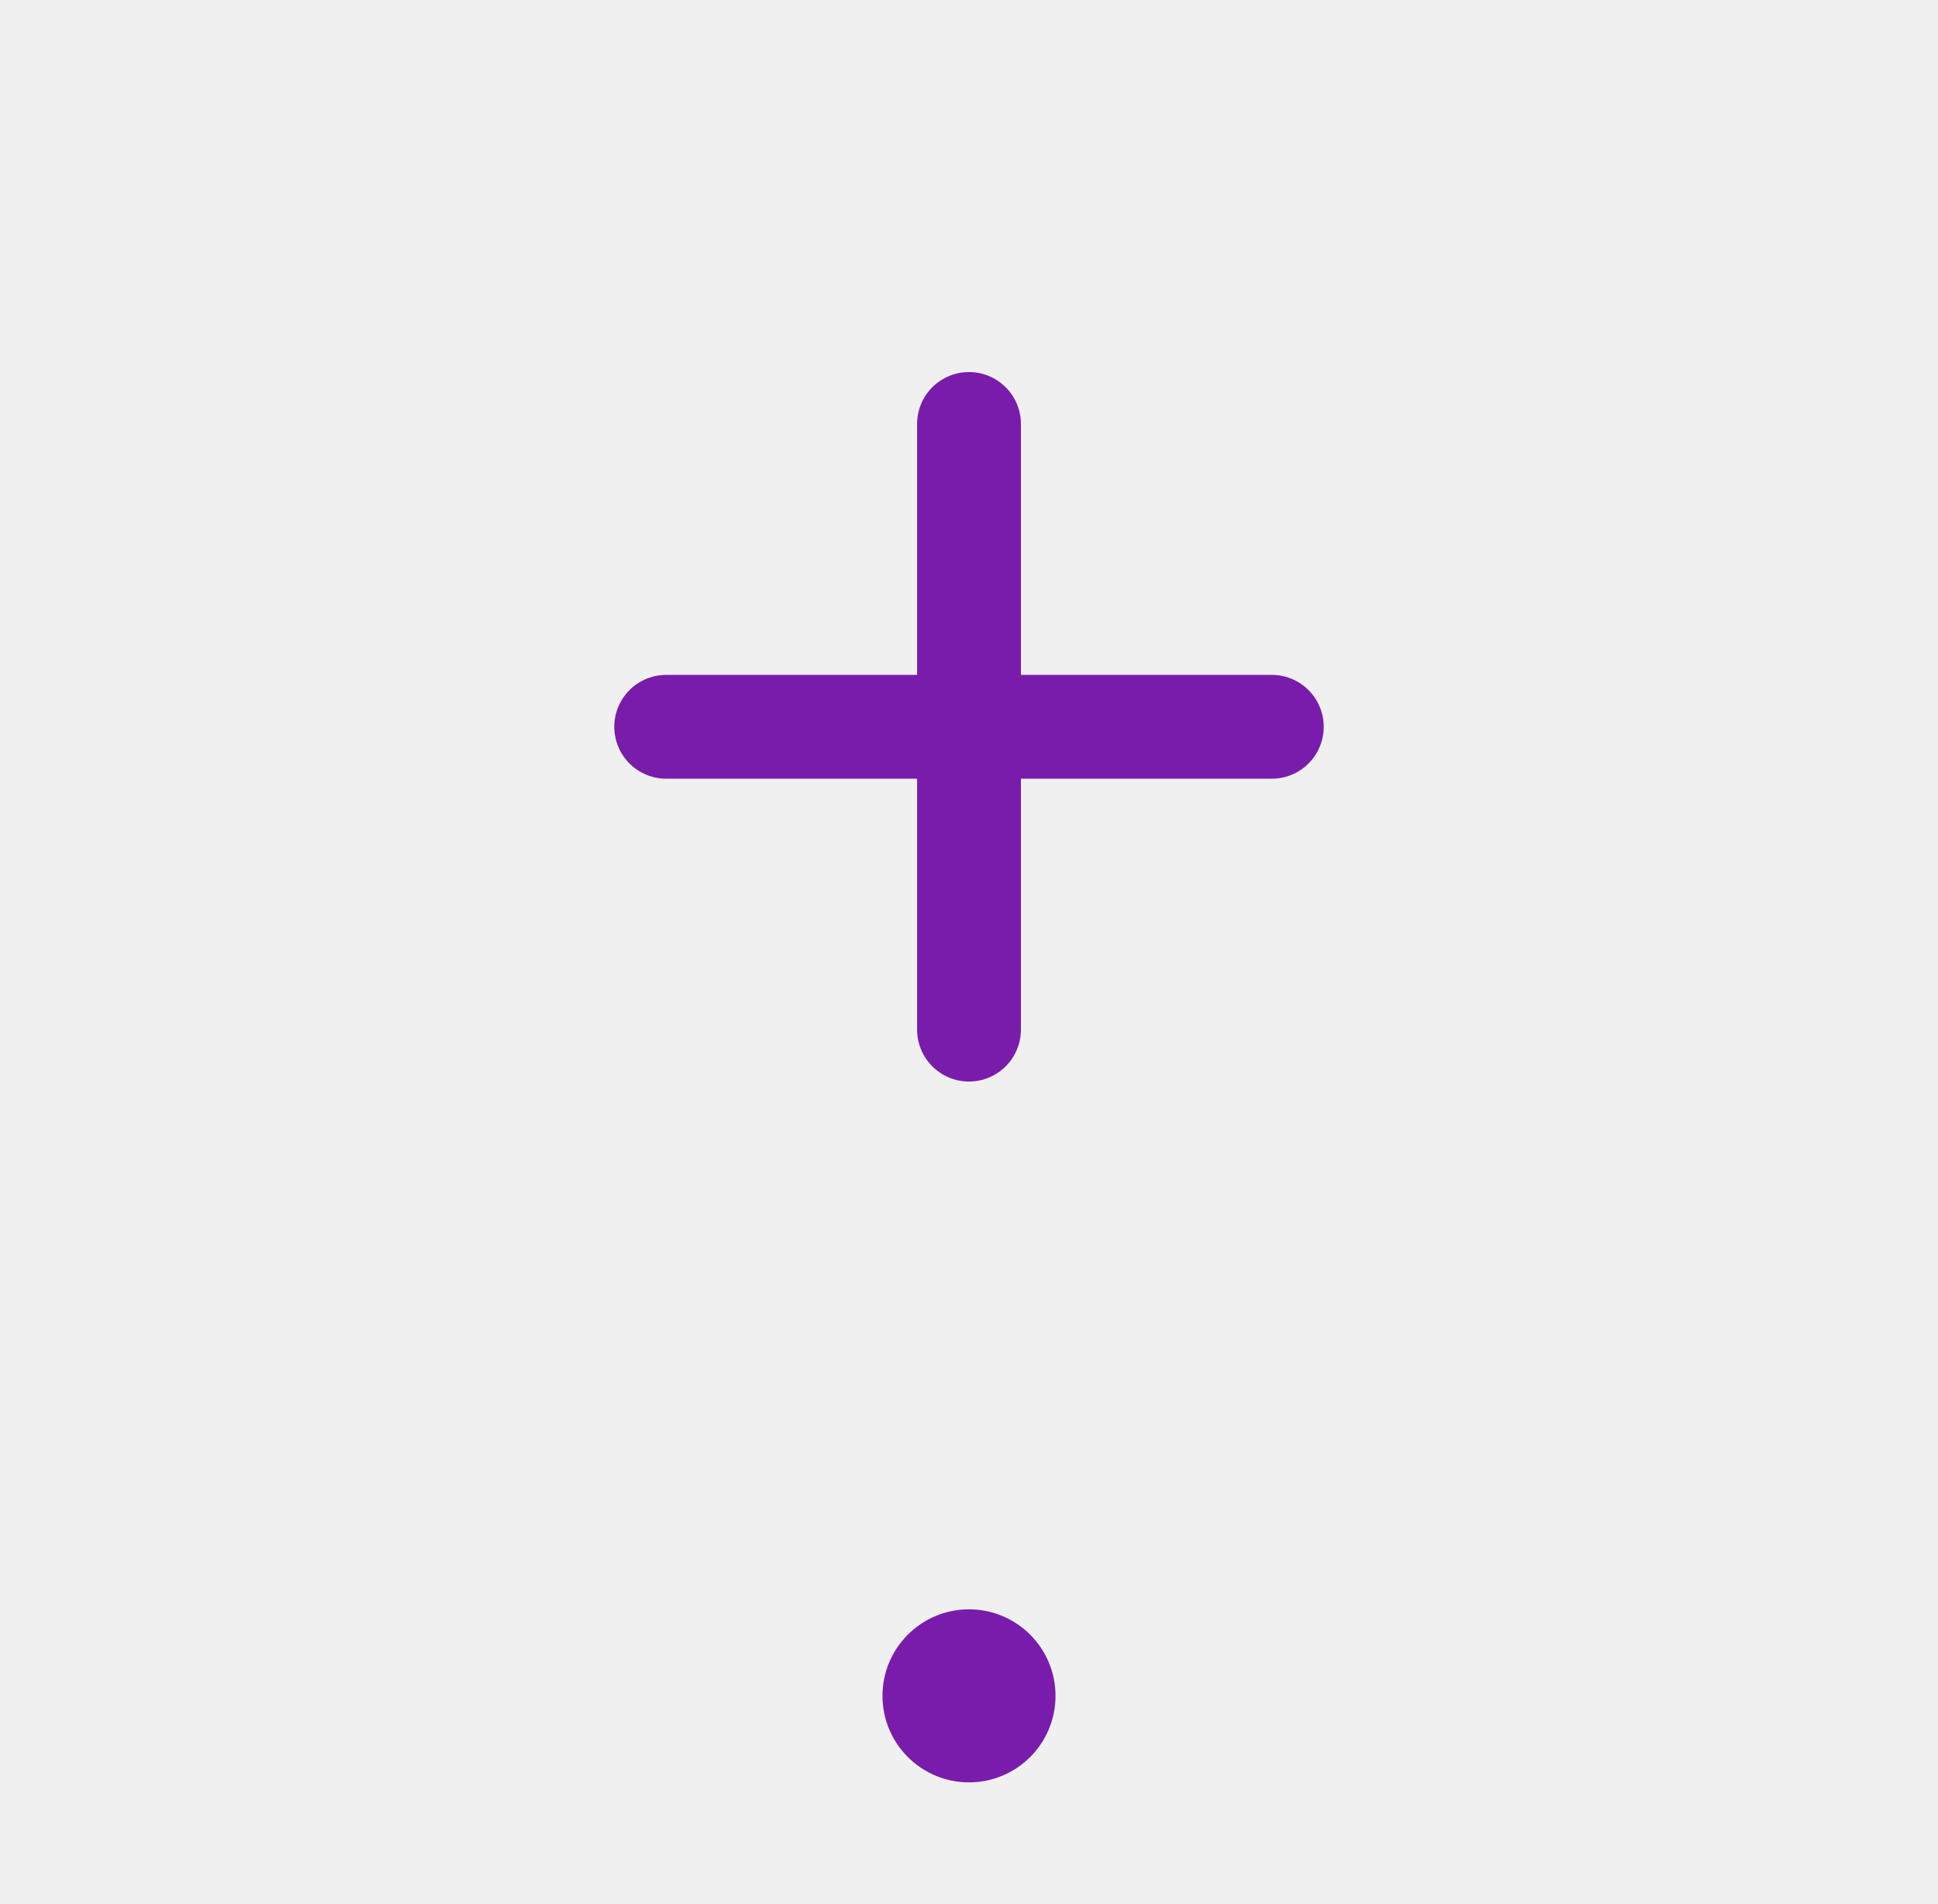
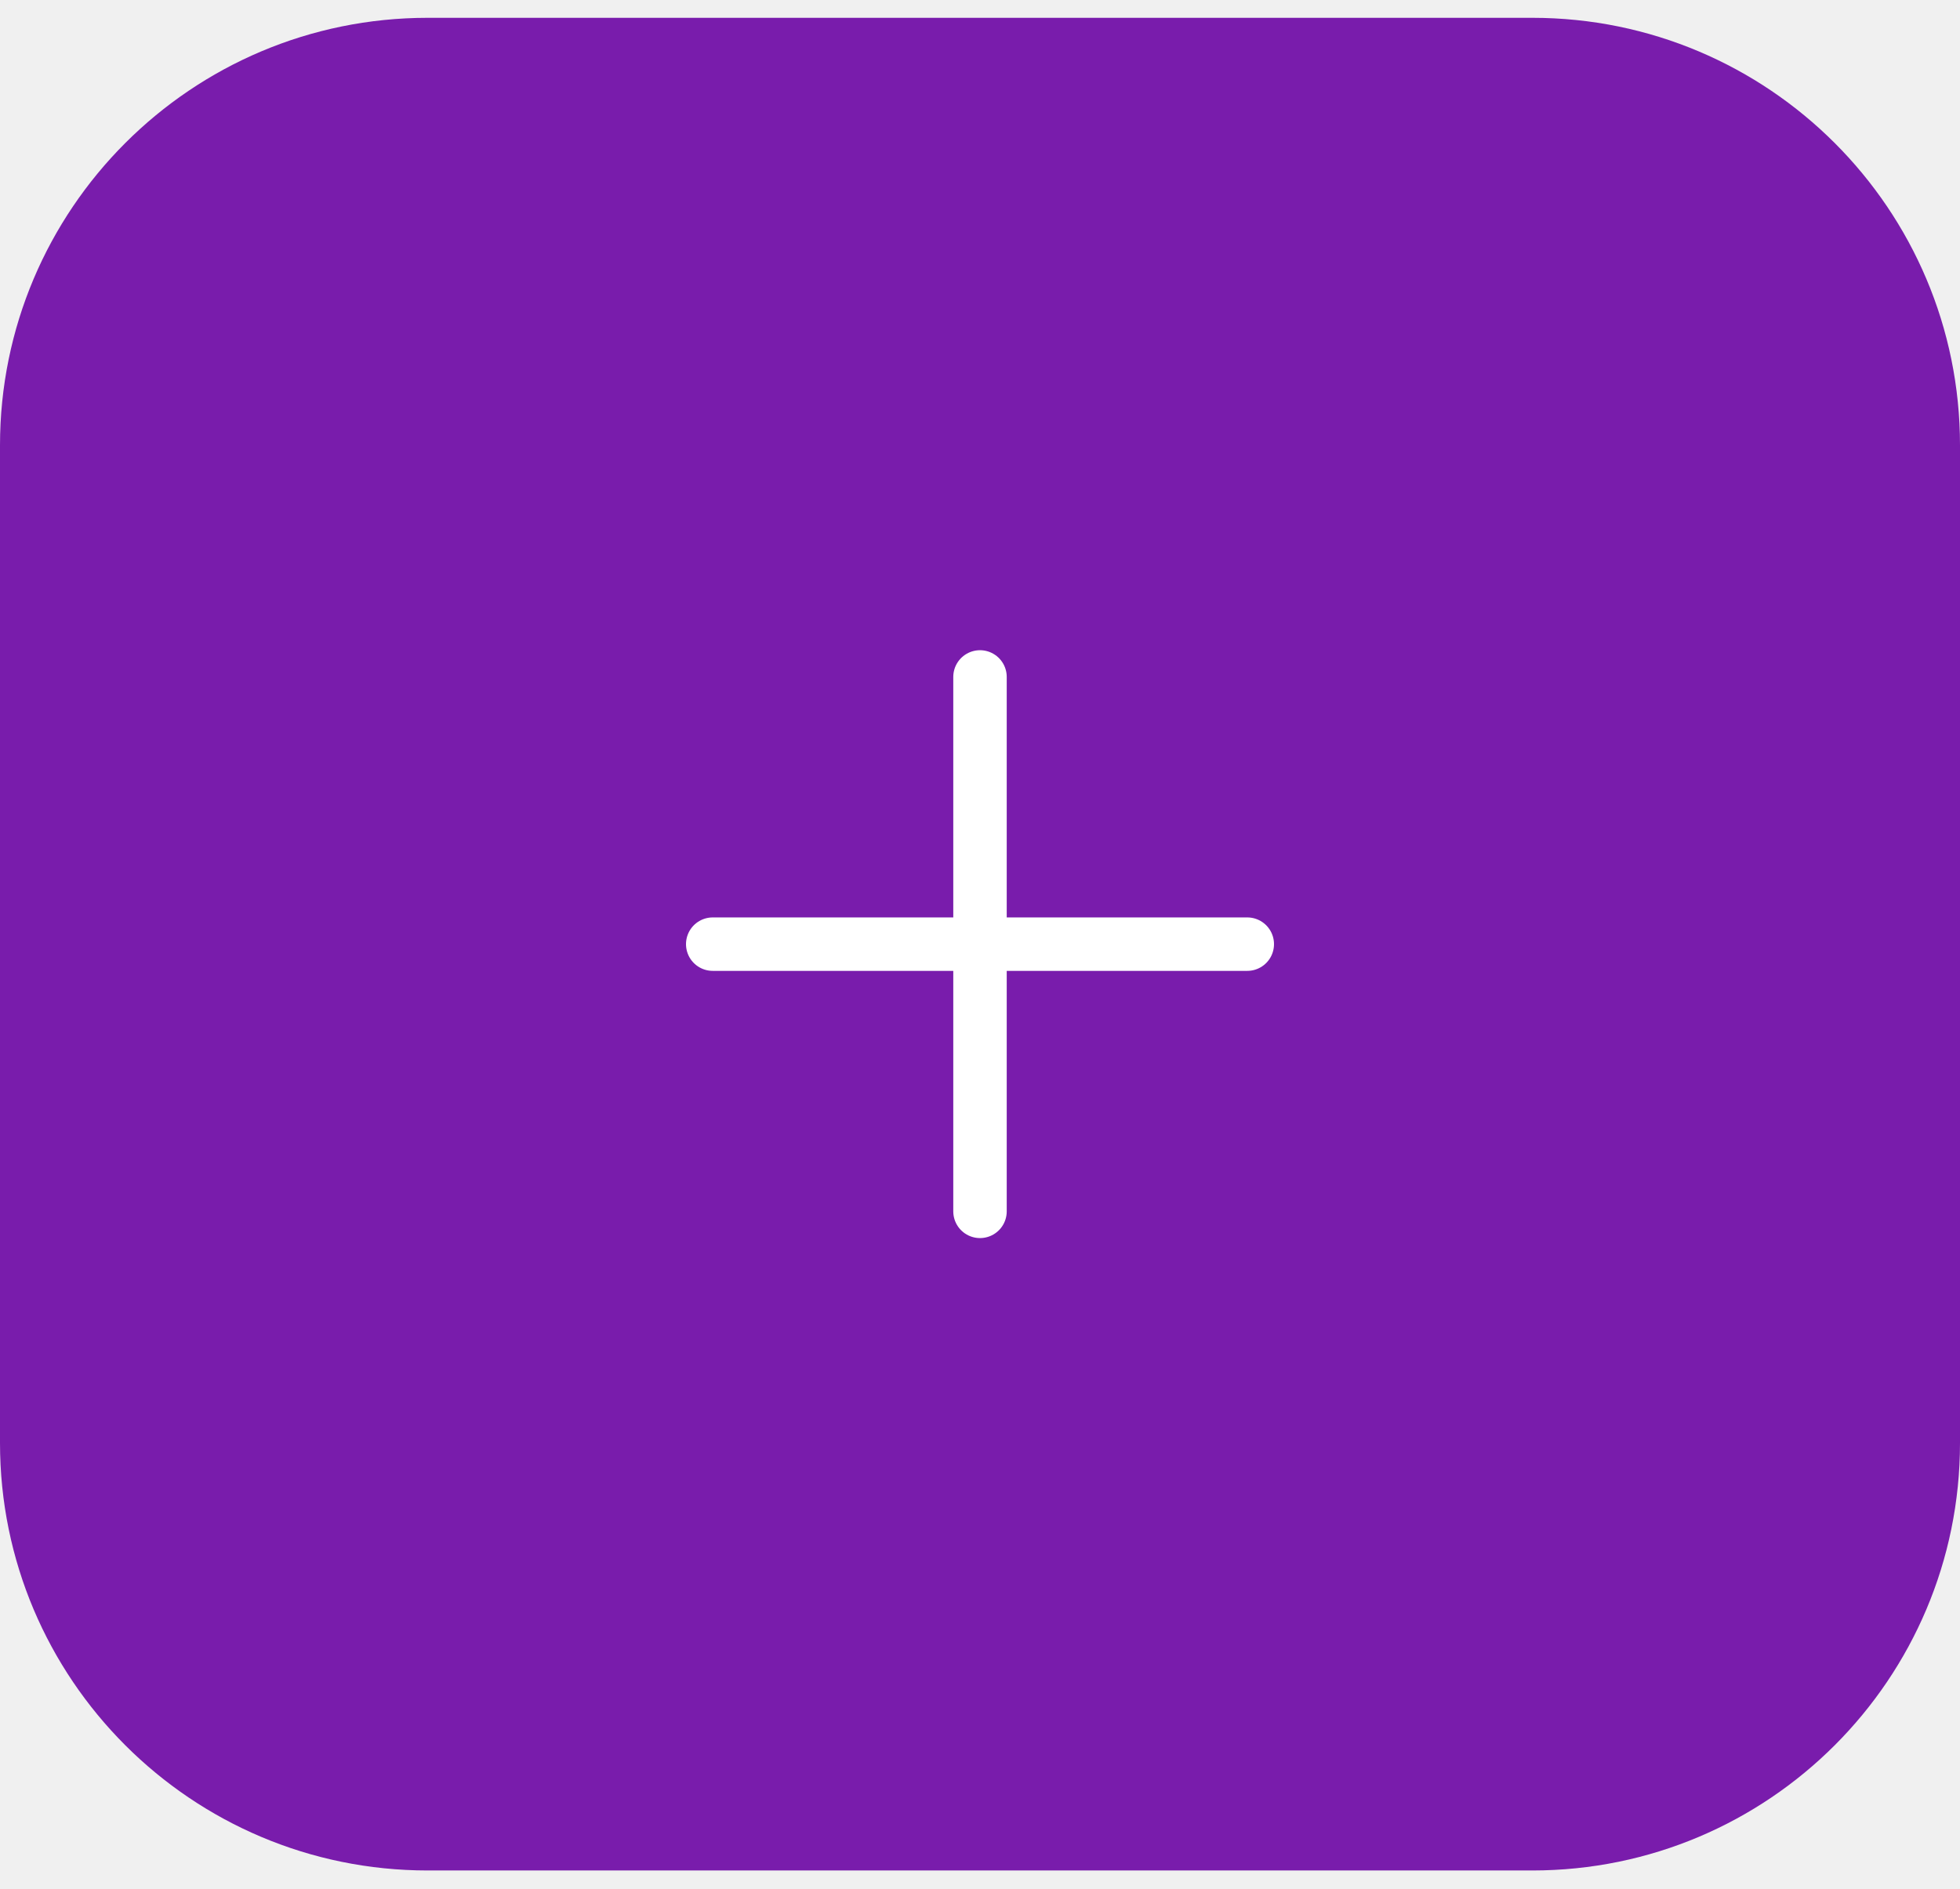
- <svg xmlns="http://www.w3.org/2000/svg" width="56" height="55" viewBox="0 0 56 55" fill="none">
-   <path d="M19.25 21H36.75Z" fill="#791CAC" />
-   <path d="M19.25 21H36.75" stroke="#791CAC" stroke-width="3" stroke-linecap="round" stroke-linejoin="round" />
-   <path d="M28 29.75V12.25Z" fill="#791CAC" />
-   <path d="M28 29.75V12.25" stroke="#791CAC" stroke-width="3" stroke-linecap="round" stroke-linejoin="round" />
-   <circle cx="28" cy="49" r="2.5" fill="#791CAC" />
+ <svg xmlns="http://www.w3.org/2000/svg" width="55" height="53" viewBox="0 0 55 53" fill="none">
+   <path d="M0 12.5C0 5.873 5.373 0.5 12 0.5H43C49.627 0.5 55 5.873 55 12.5V40.5C55 47.127 49.627 52.5 43 52.5H12C5.373 52.5 0 47.127 0 40.5V12.5Z" fill="#791CAC" />
+   <path d="M20 26.5H35" stroke="white" stroke-width="1.5" stroke-linecap="round" stroke-linejoin="round" />
+   <path d="M27.5 34V19" stroke="white" stroke-width="1.5" stroke-linecap="round" stroke-linejoin="round" />
</svg>
